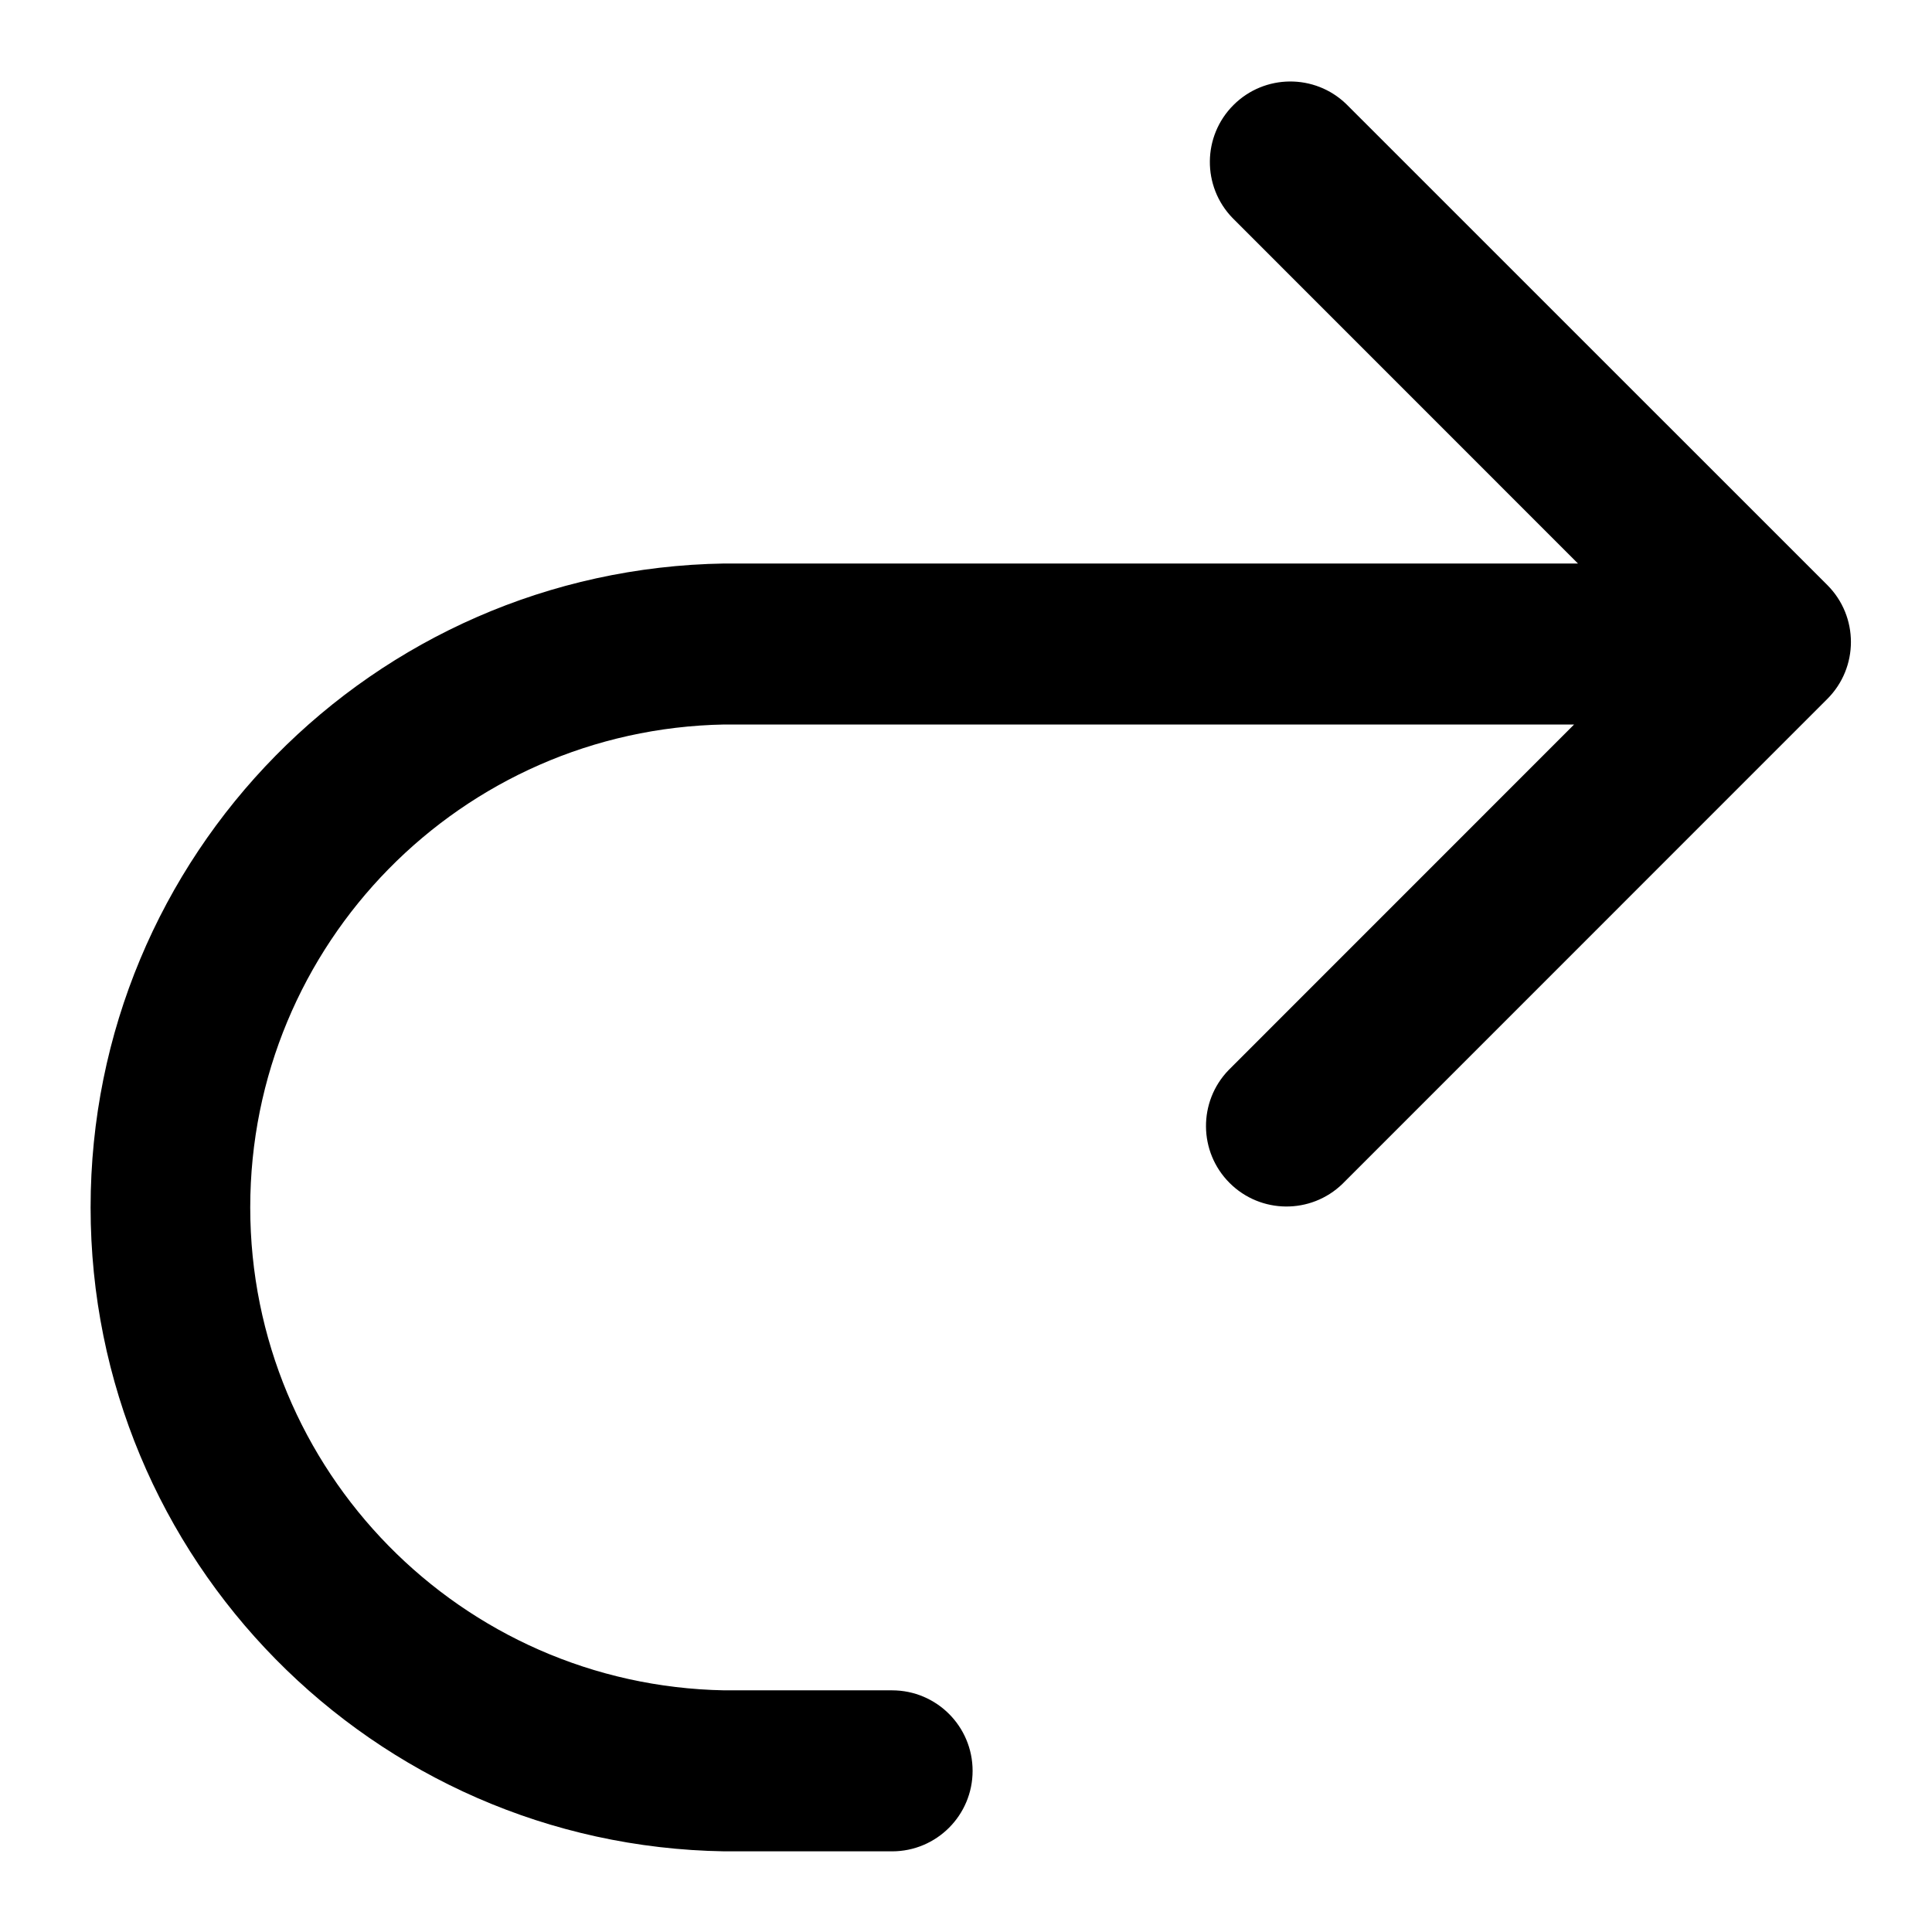
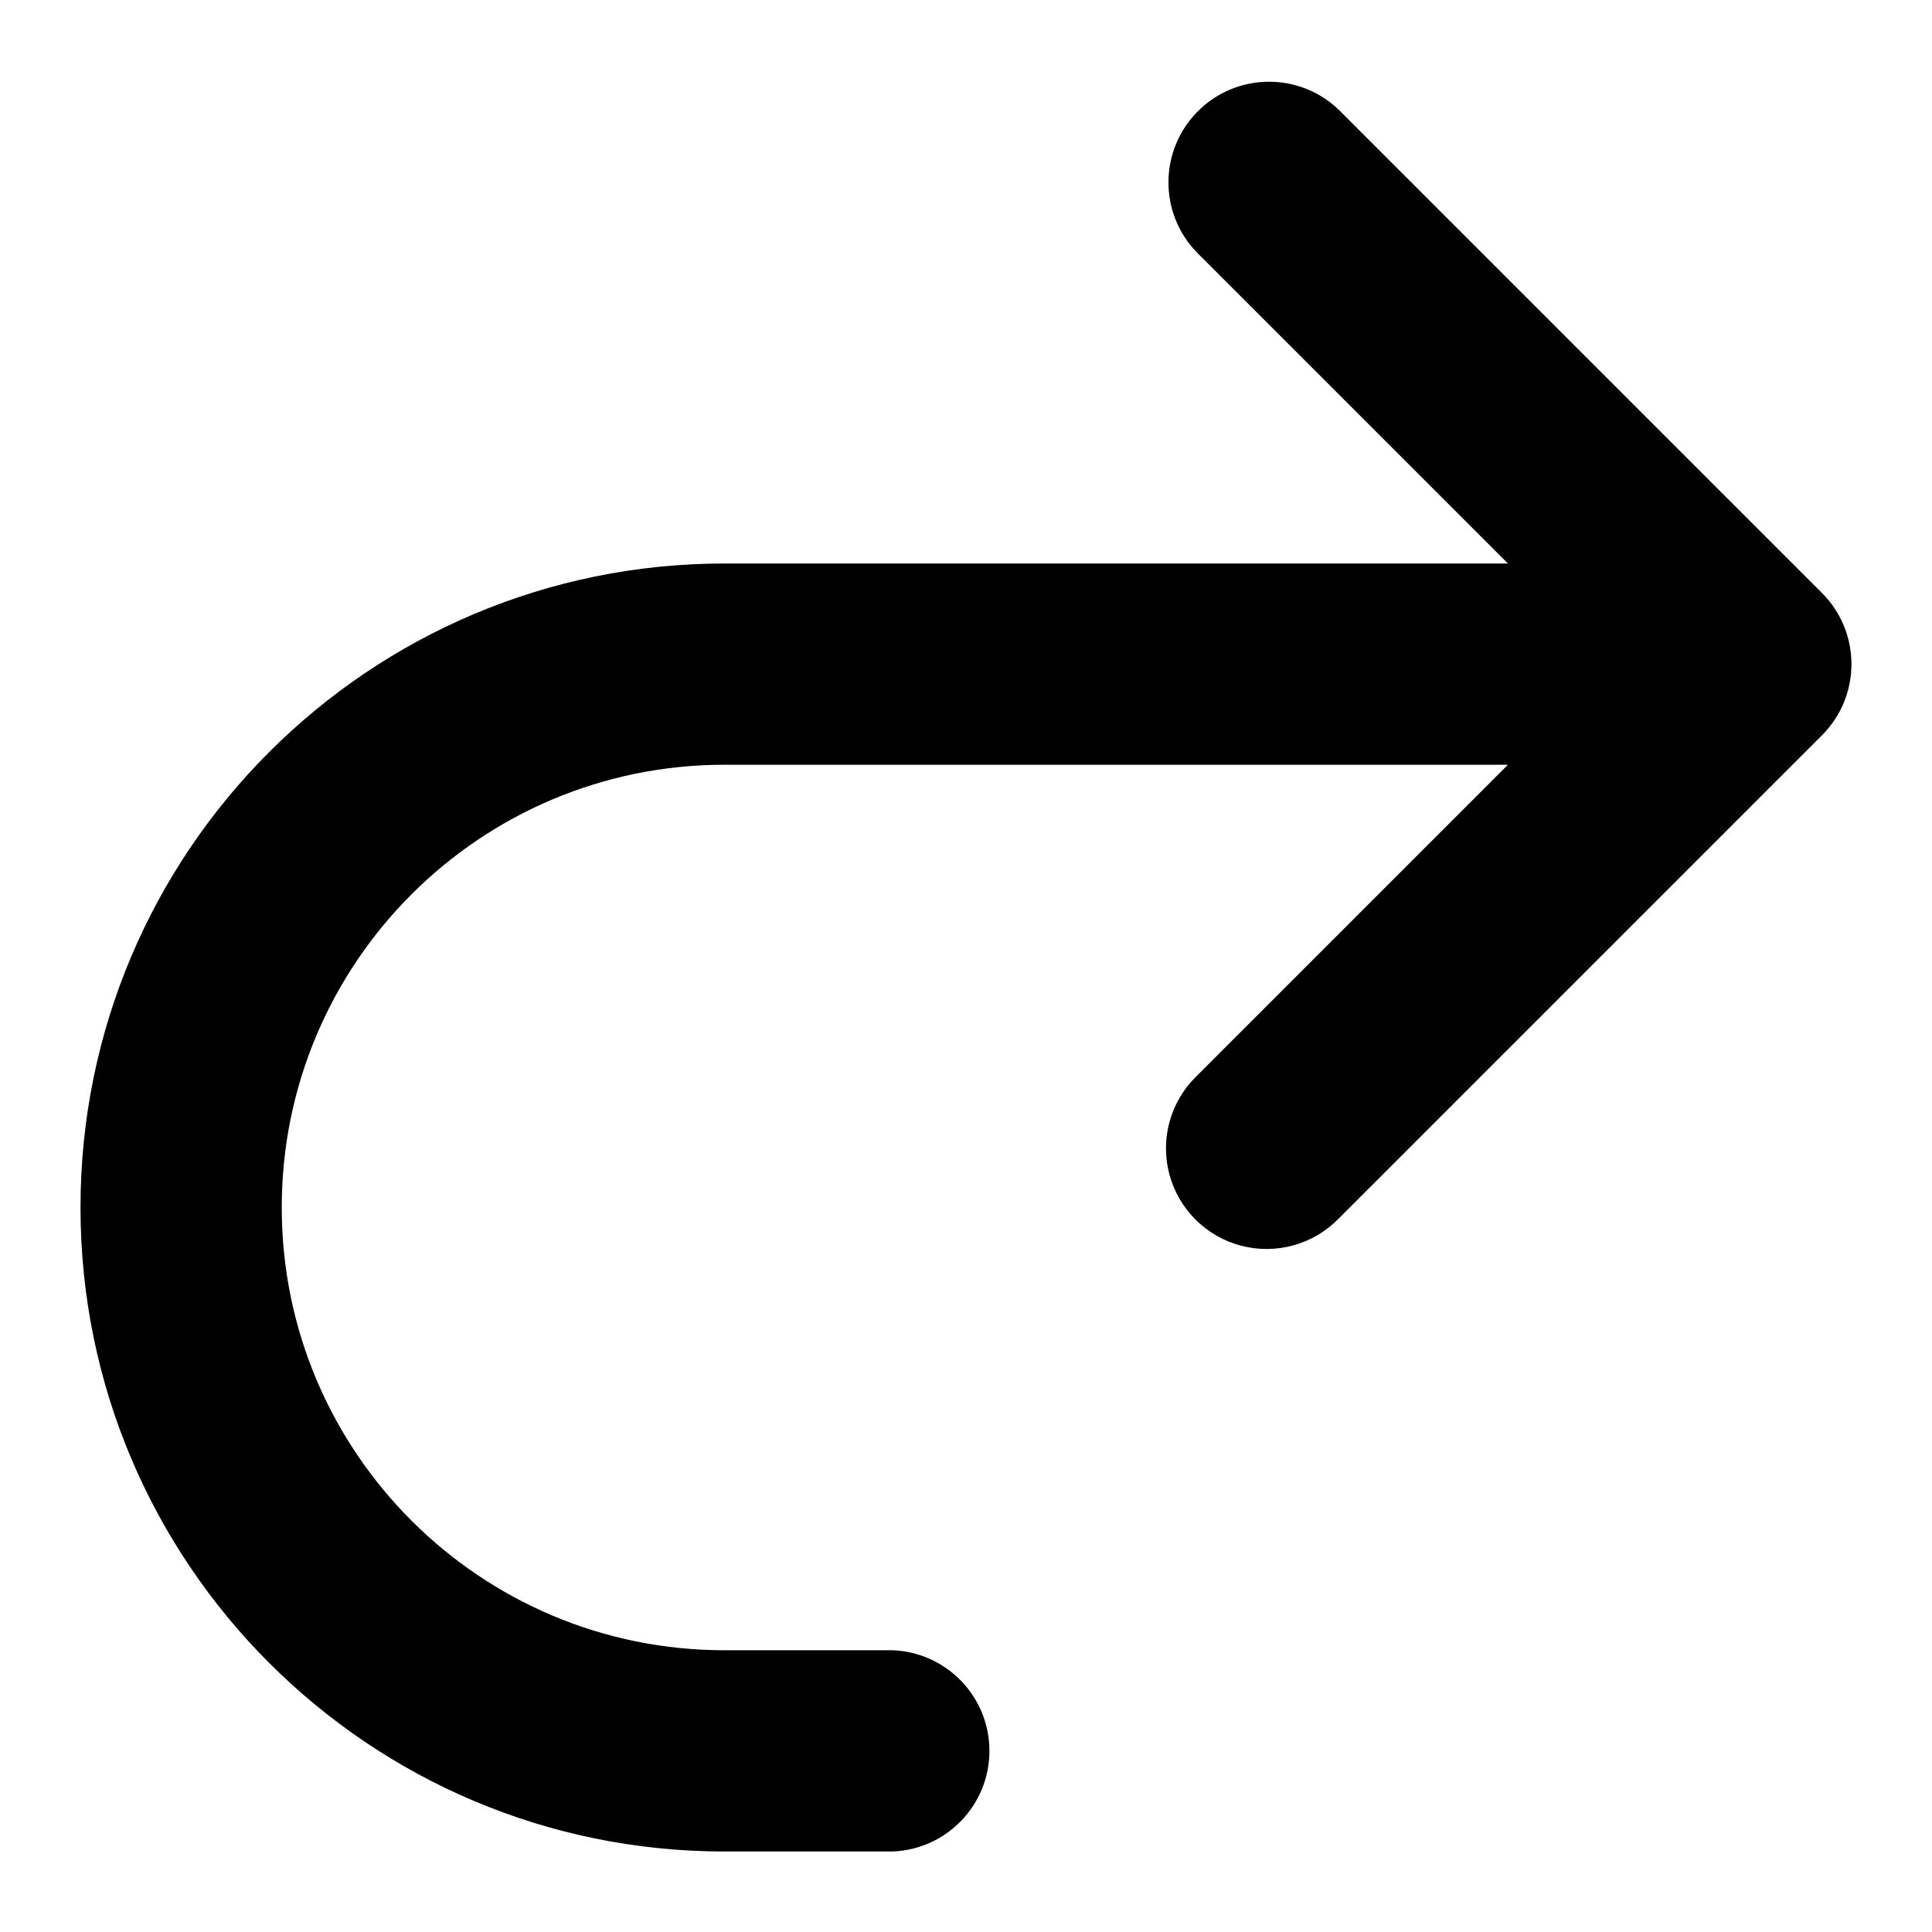
<svg xmlns="http://www.w3.org/2000/svg" width="24" height="24" fill="none" data-fui-icon="true" viewBox="0 0 24 24">
-   <path fill="currentColor" fill-rule="evenodd" d="M8.999 22.998A8 8 0 0 1 8.999 7h10.603L15.31 2.707a1 1 0 0 1 1.414-1.414L22.7 7.268a1 1 0 0 1 0 1.414l-6.024 6.025a1 1 0 0 1-1.414-1.414L19.554 9H8.999a6 6 0 0 0 0 11.998h2.083a1 1 0 0 1 0 2z" clip-rule="evenodd" />
+   <path fill="currentColor" fill-rule="evenodd" d="M9 23A8 8 0 0 1 9 7h9.732l-3.866-3.866a1.25 1.25 0 0 1 1.767-1.768l6 6a1.25 1.25 0 0 1 0 1.768l-6 6a1.25 1.25 0 1 1-1.767-1.768L18.732 9.5H9a5.5 5.5 0 0 0 0 11h2.09a1.251 1.251 0 0 1 0 2.5z" clip-rule="evenodd" />
</svg>
